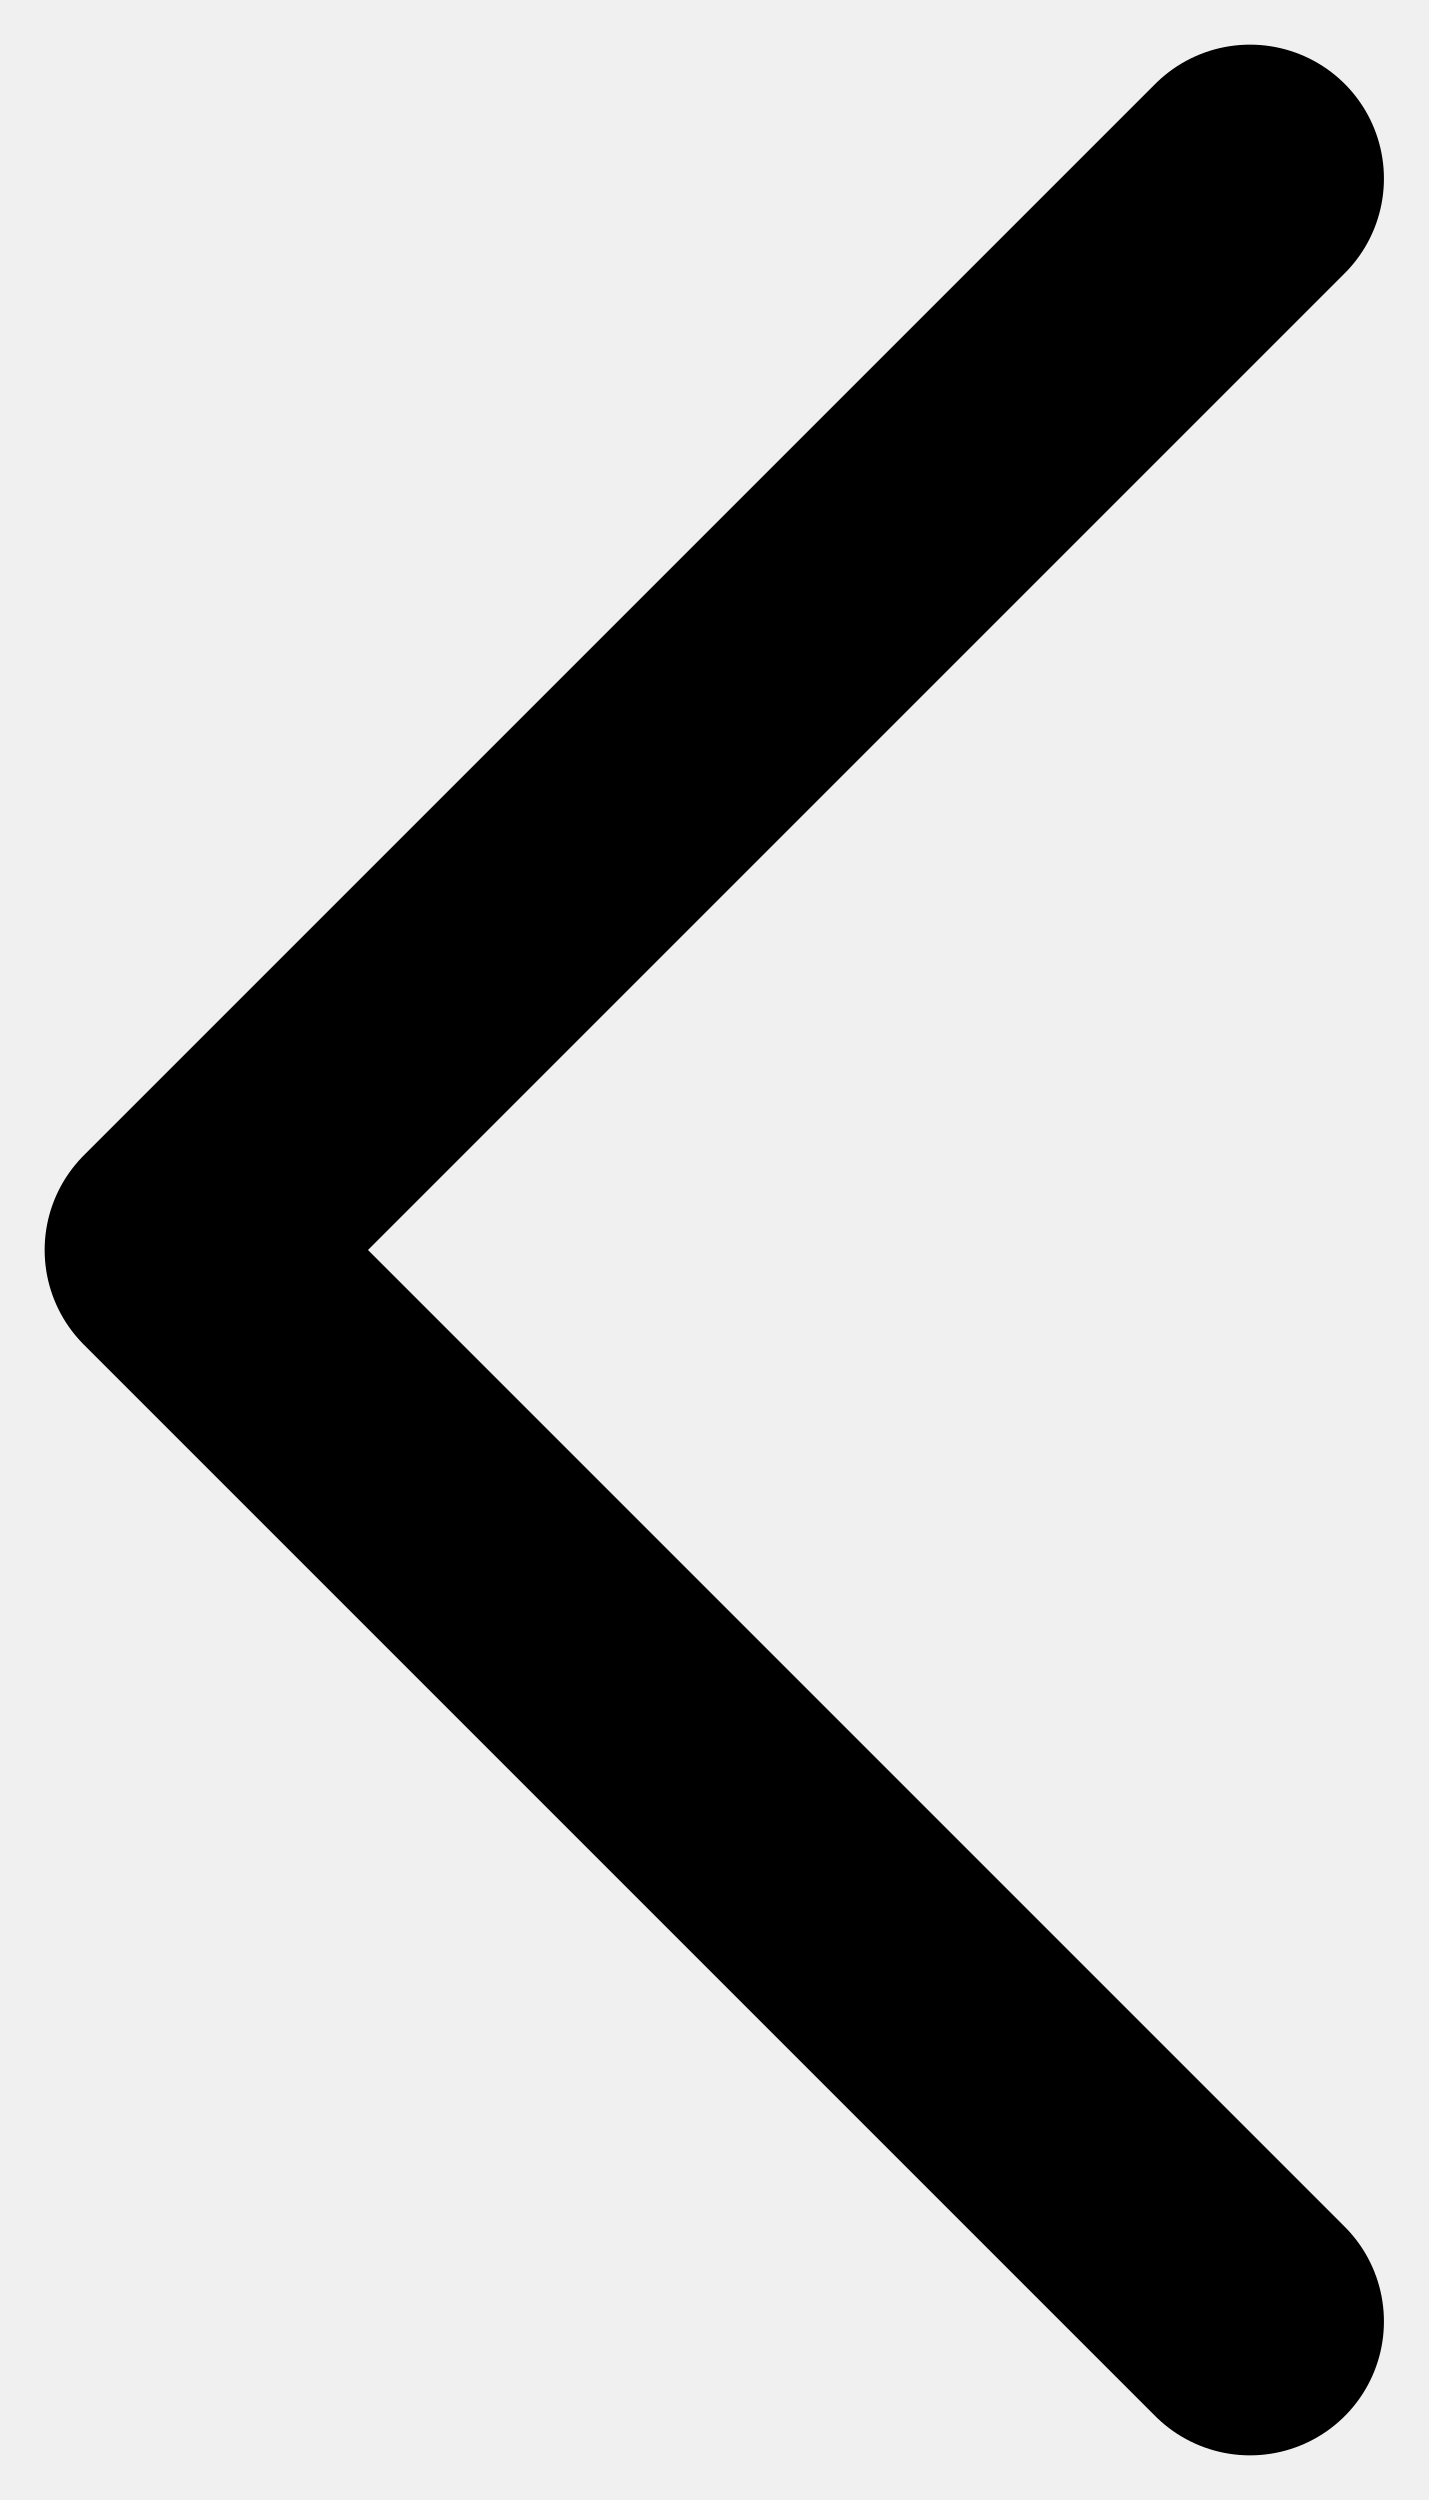
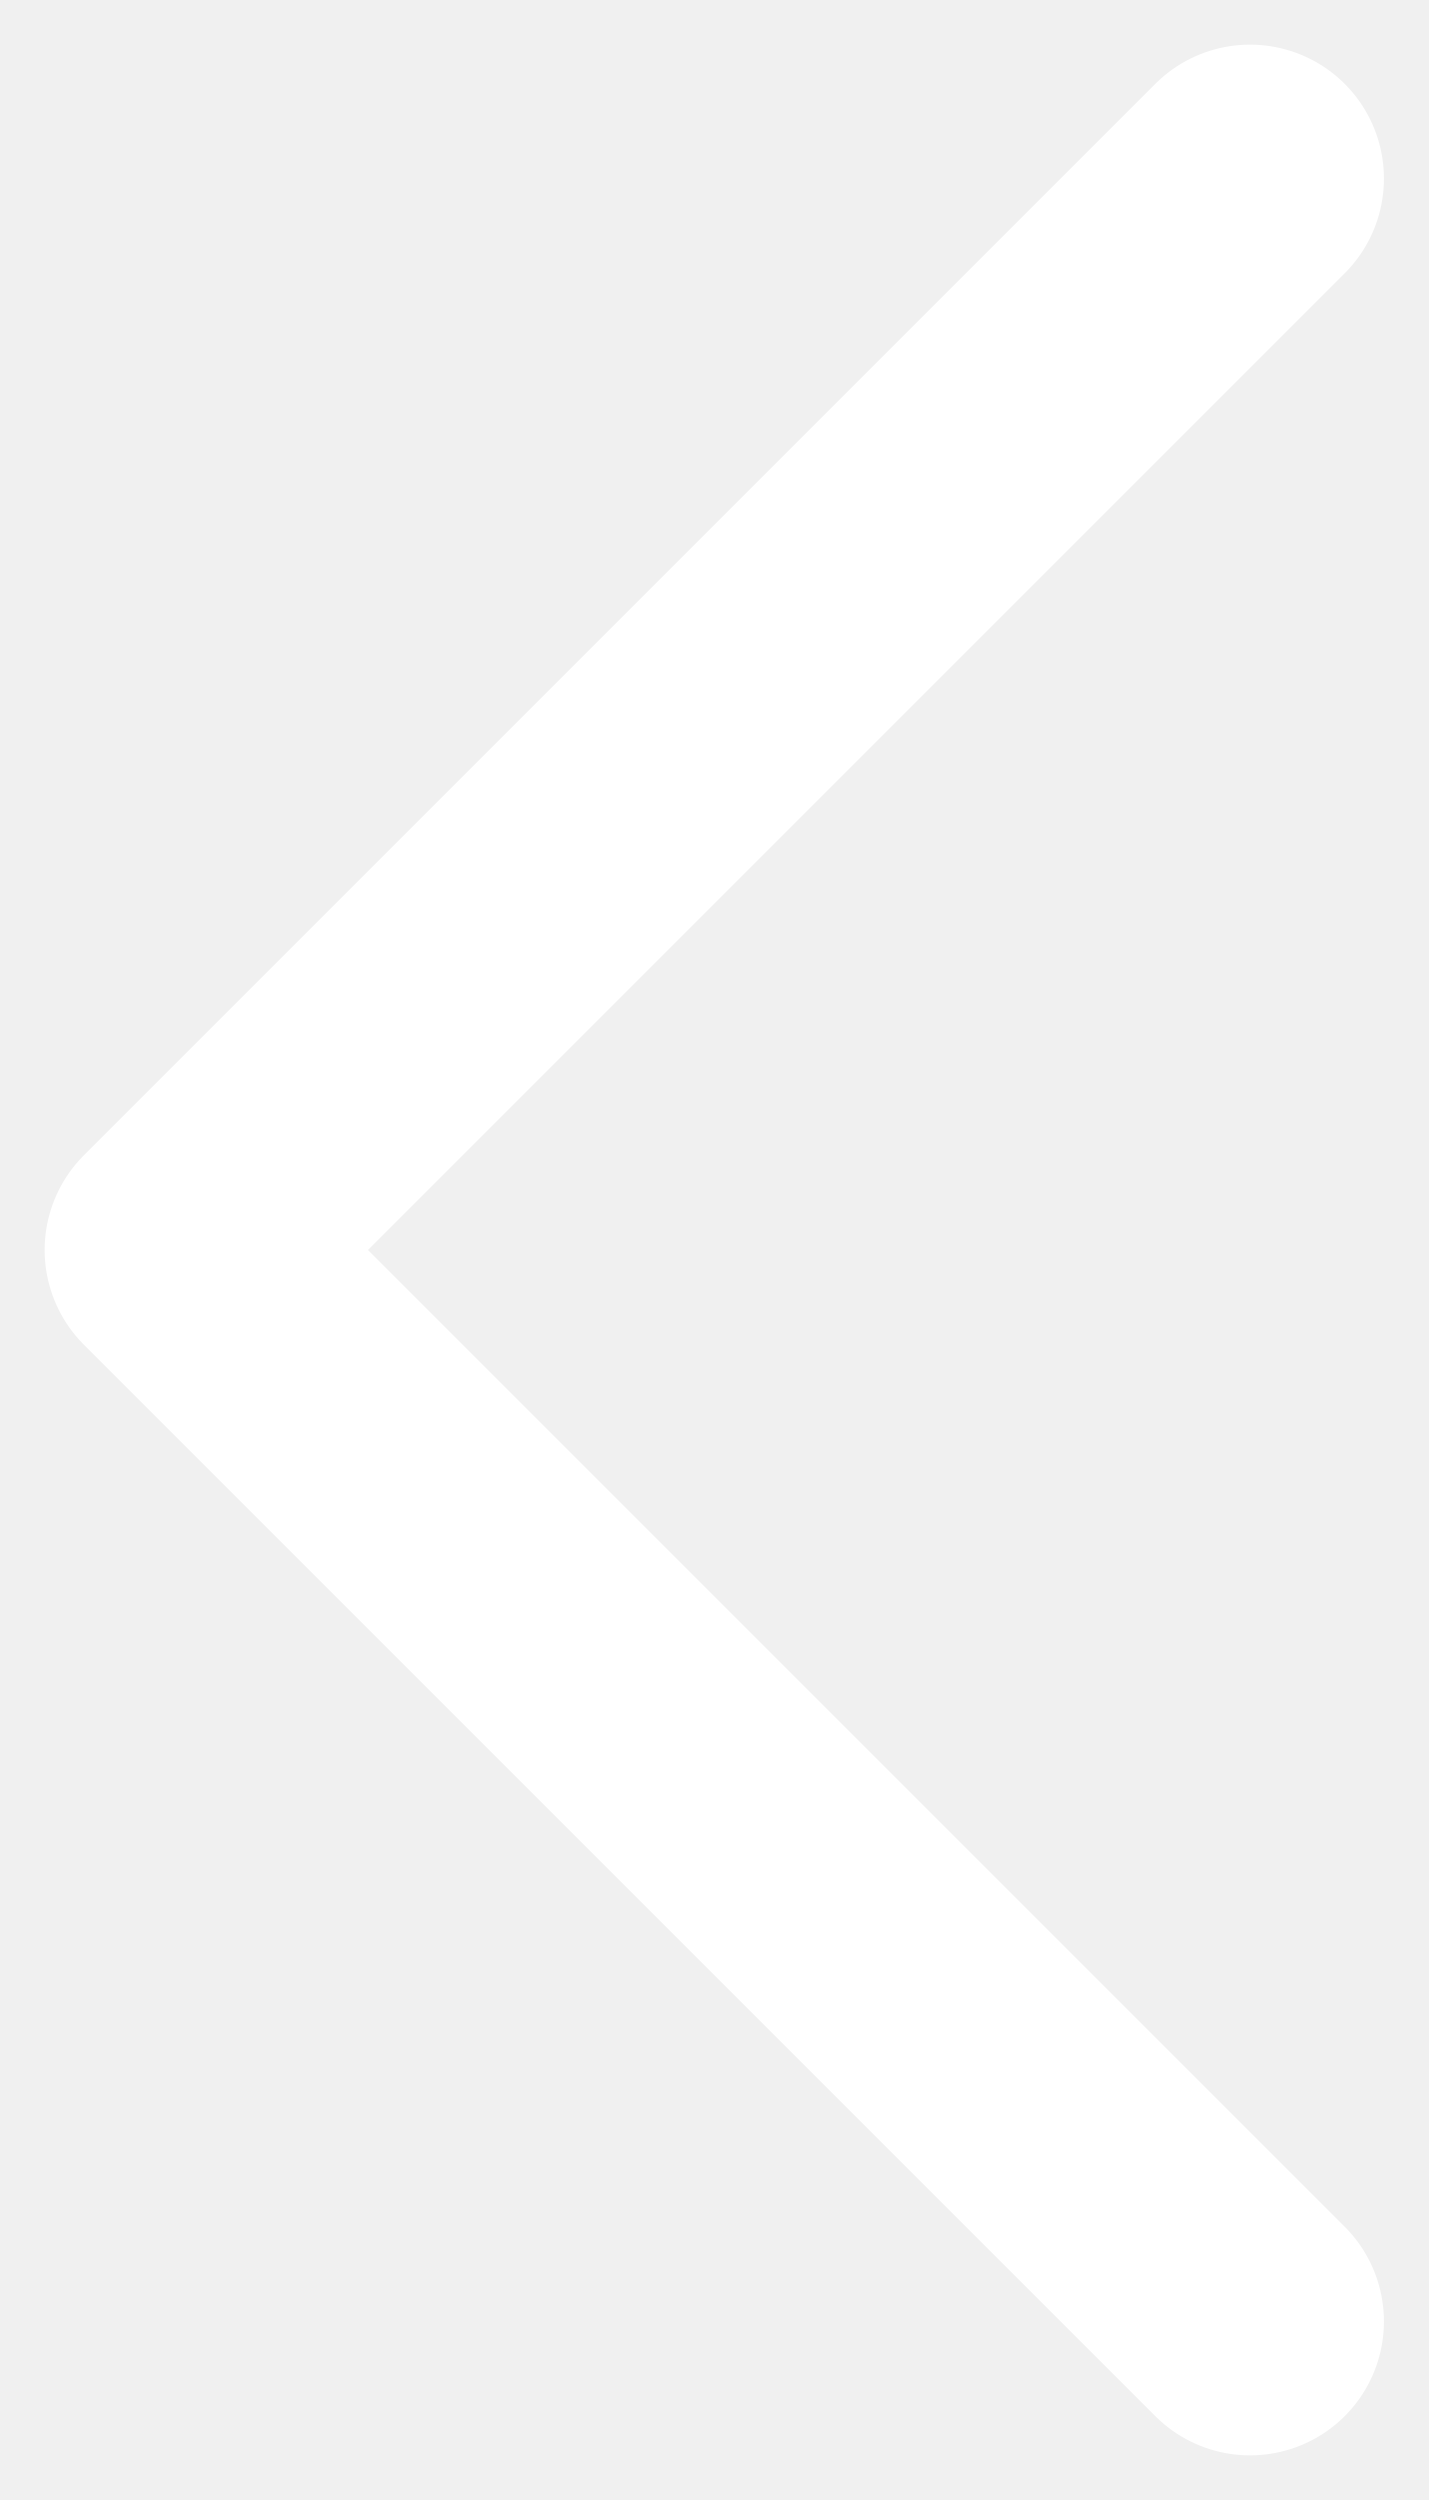
<svg xmlns="http://www.w3.org/2000/svg" width="8" height="14" viewBox="0 0 8 14" fill="none">
-   <path d="M7 1L1 7L7 13" stroke="black" stroke-width="1.5" stroke-linecap="round" stroke-linejoin="round" />
+   <path d="M7 1L1 7L7 13" stroke="#ffffff" stroke-width="1.5" stroke-linecap="round" stroke-linejoin="round" />
</svg>
